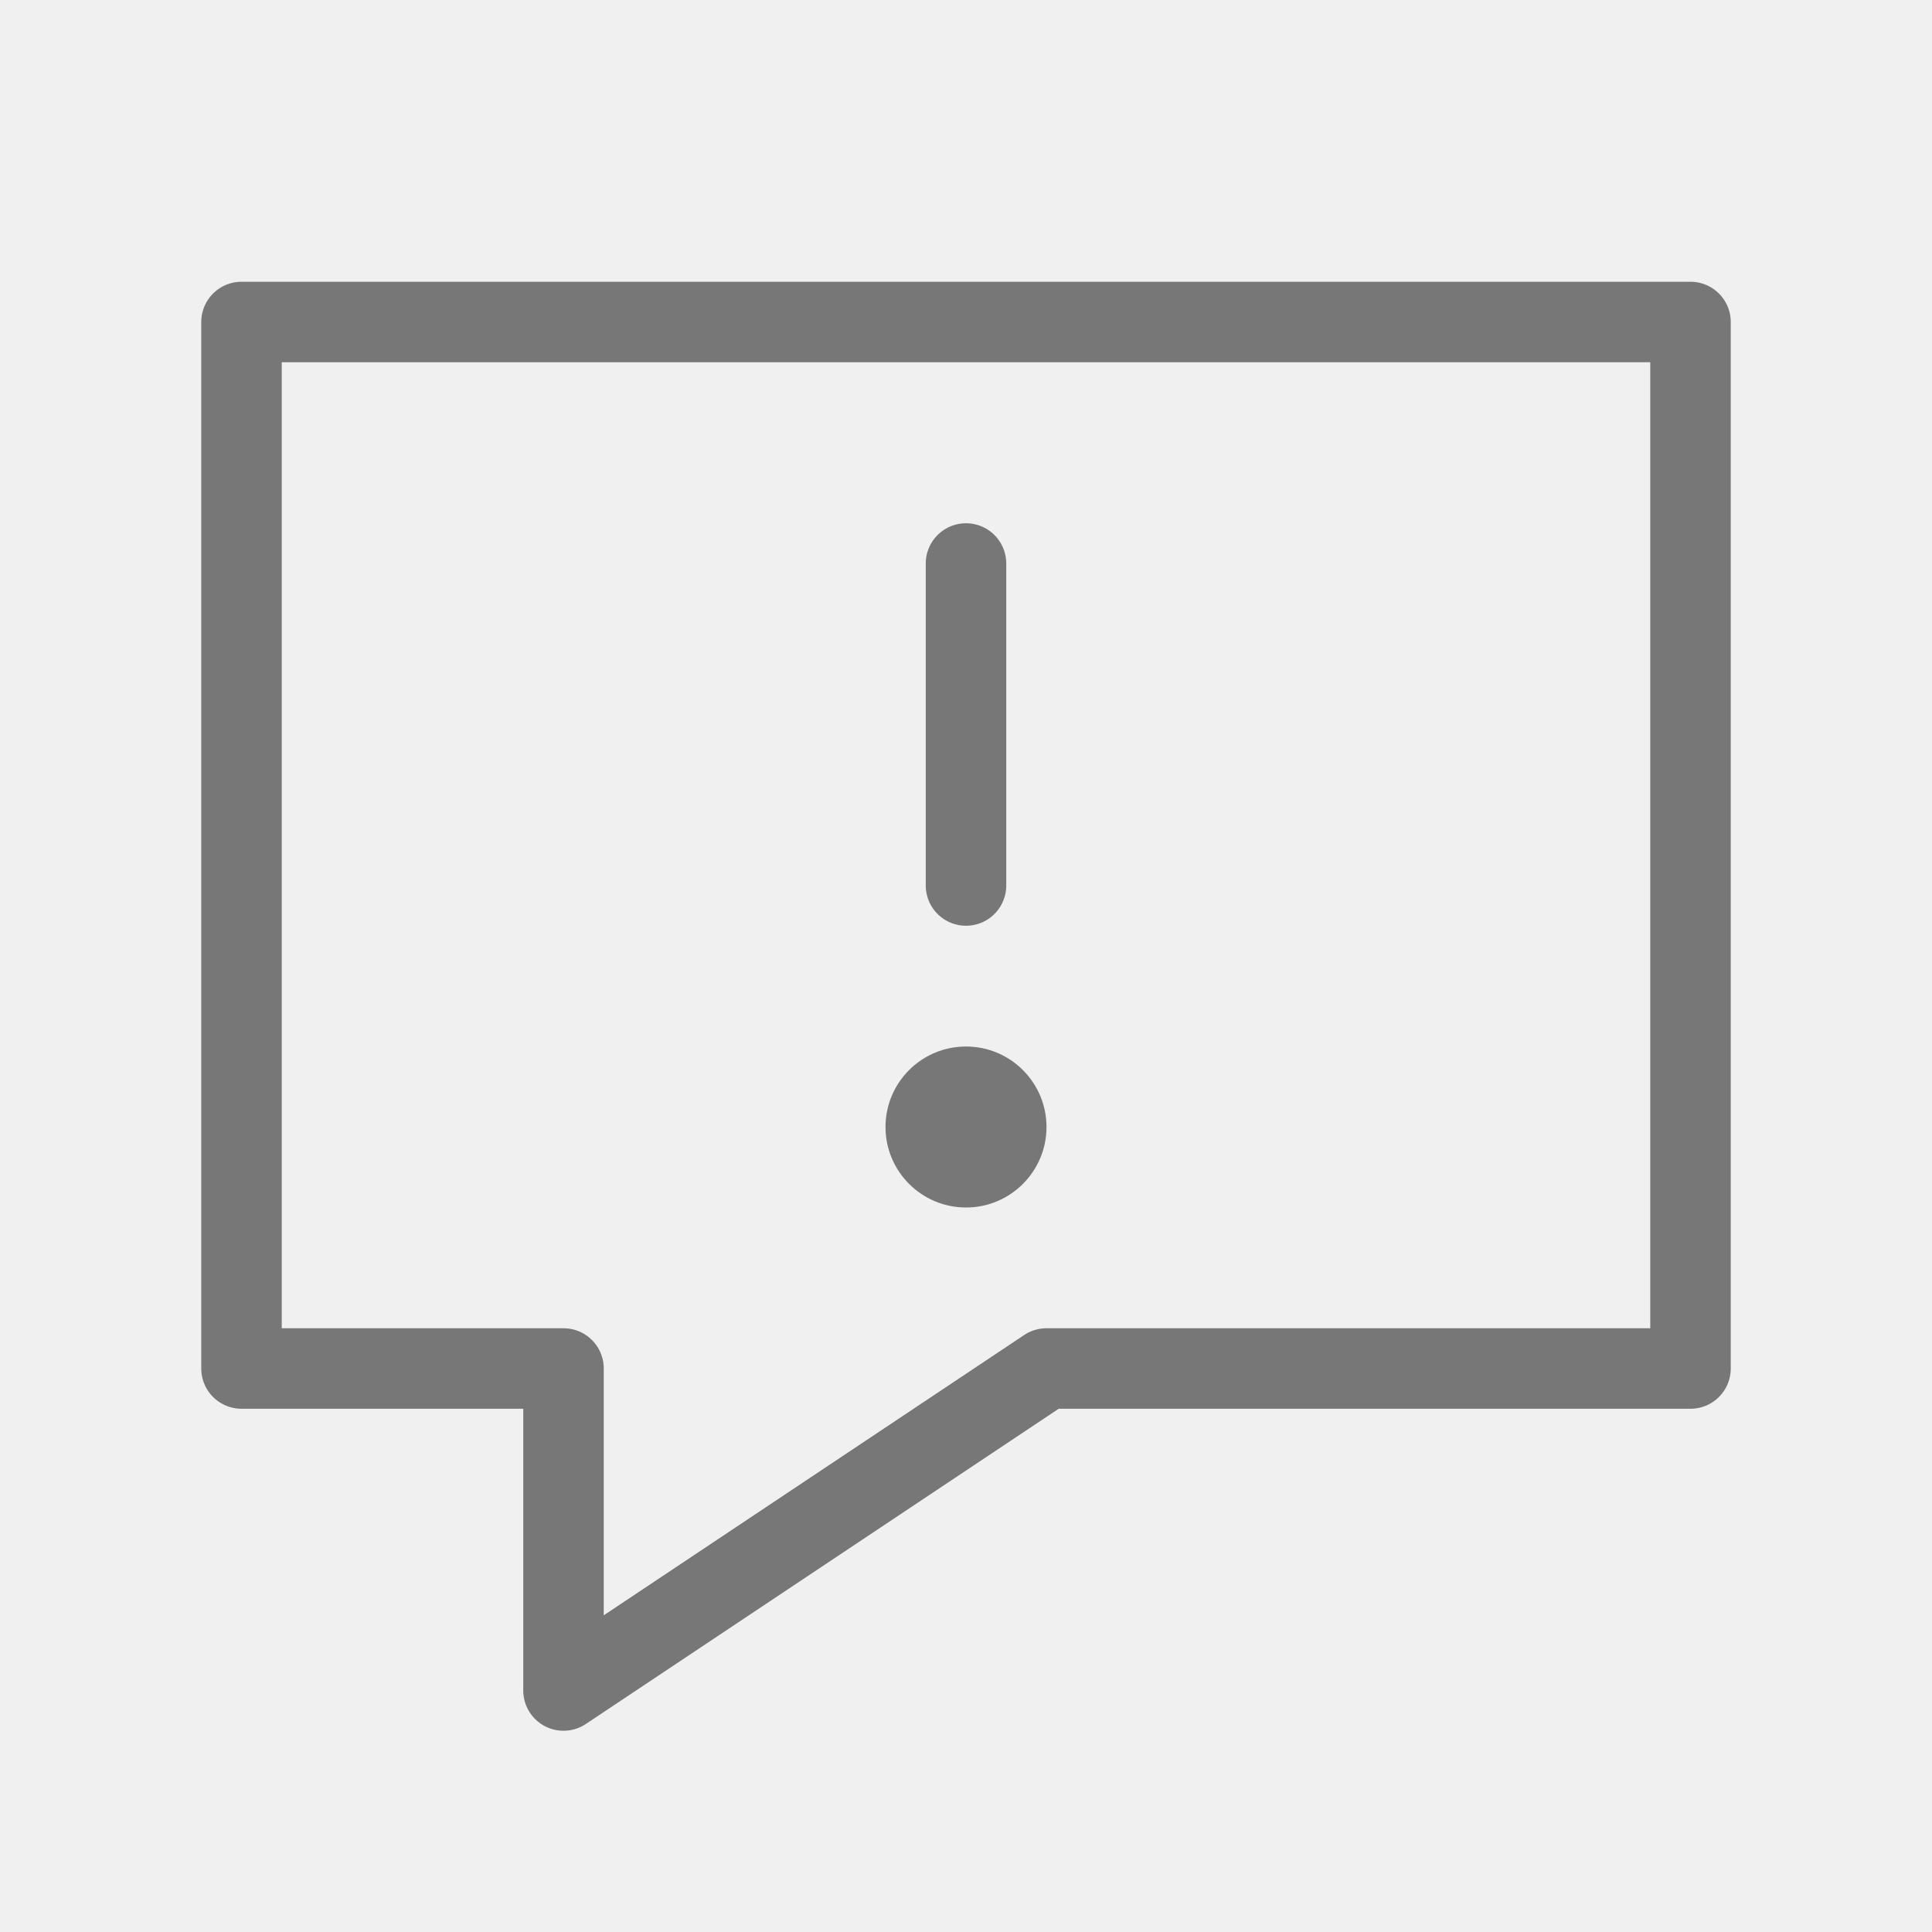
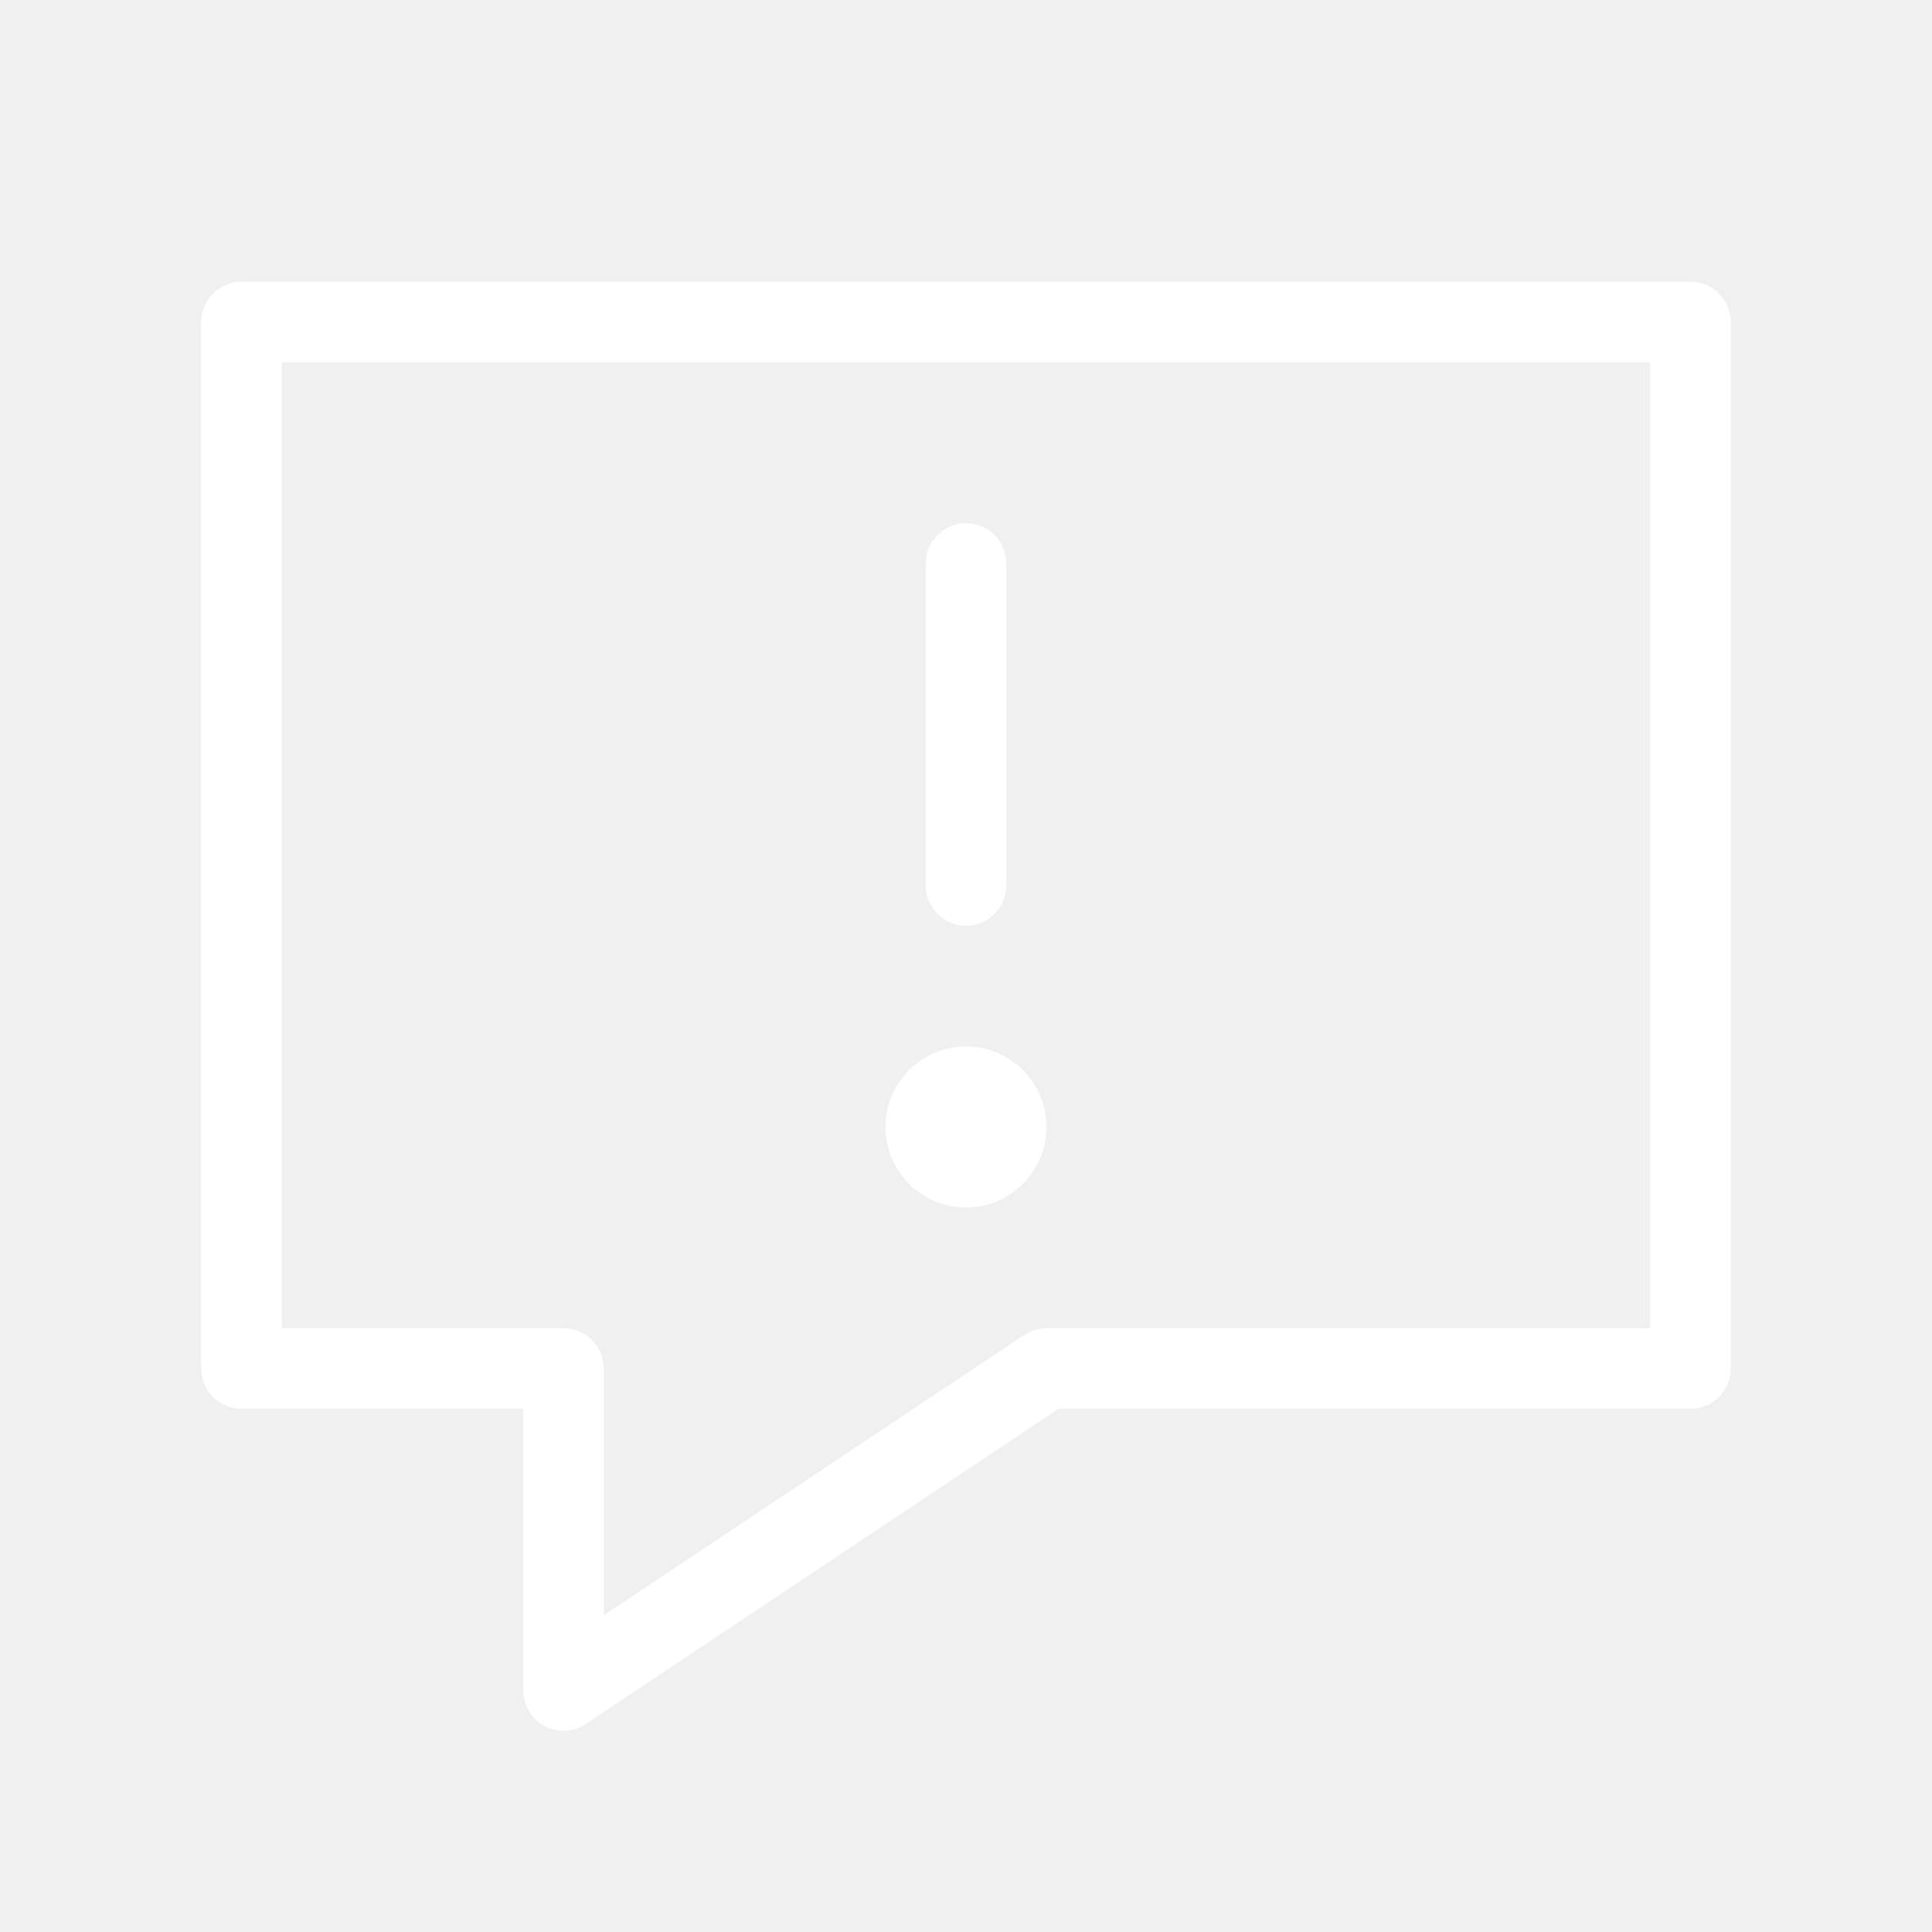
<svg xmlns="http://www.w3.org/2000/svg" width="24" height="24" viewBox="0 0 24 24" fill="none">
-   <path d="M12 7V11" stroke="#777777" stroke-linecap="round" />
-   <path fill-rule="evenodd" clip-rule="evenodd" d="M12 15C12.552 15 13 14.552 13 14C13 13.448 12.552 13 12 13C11.448 13 11 13.448 11 14C11 14.552 11.448 15 12 15Z" fill="#777777" />
-   <path d="M21 4V17H13L7 21V17H3V4H21Z" stroke="#777777" stroke-linejoin="round" />
+   <path d="M12 7V11" stroke="#ffffff" stroke-linecap="round" />
+   <path fill-rule="evenodd" clip-rule="evenodd" d="M12 15C12.552 15 13 14.552 13 14C13 13.448 12.552 13 12 13C11.448 13 11 13.448 11 14C11 14.552 11.448 15 12 15Z" fill="#ffffff" />
+   <path d="M21 4V17H13L7 21V17H3V4H21Z" stroke="#ffffff" stroke-linejoin="round" />
</svg>
